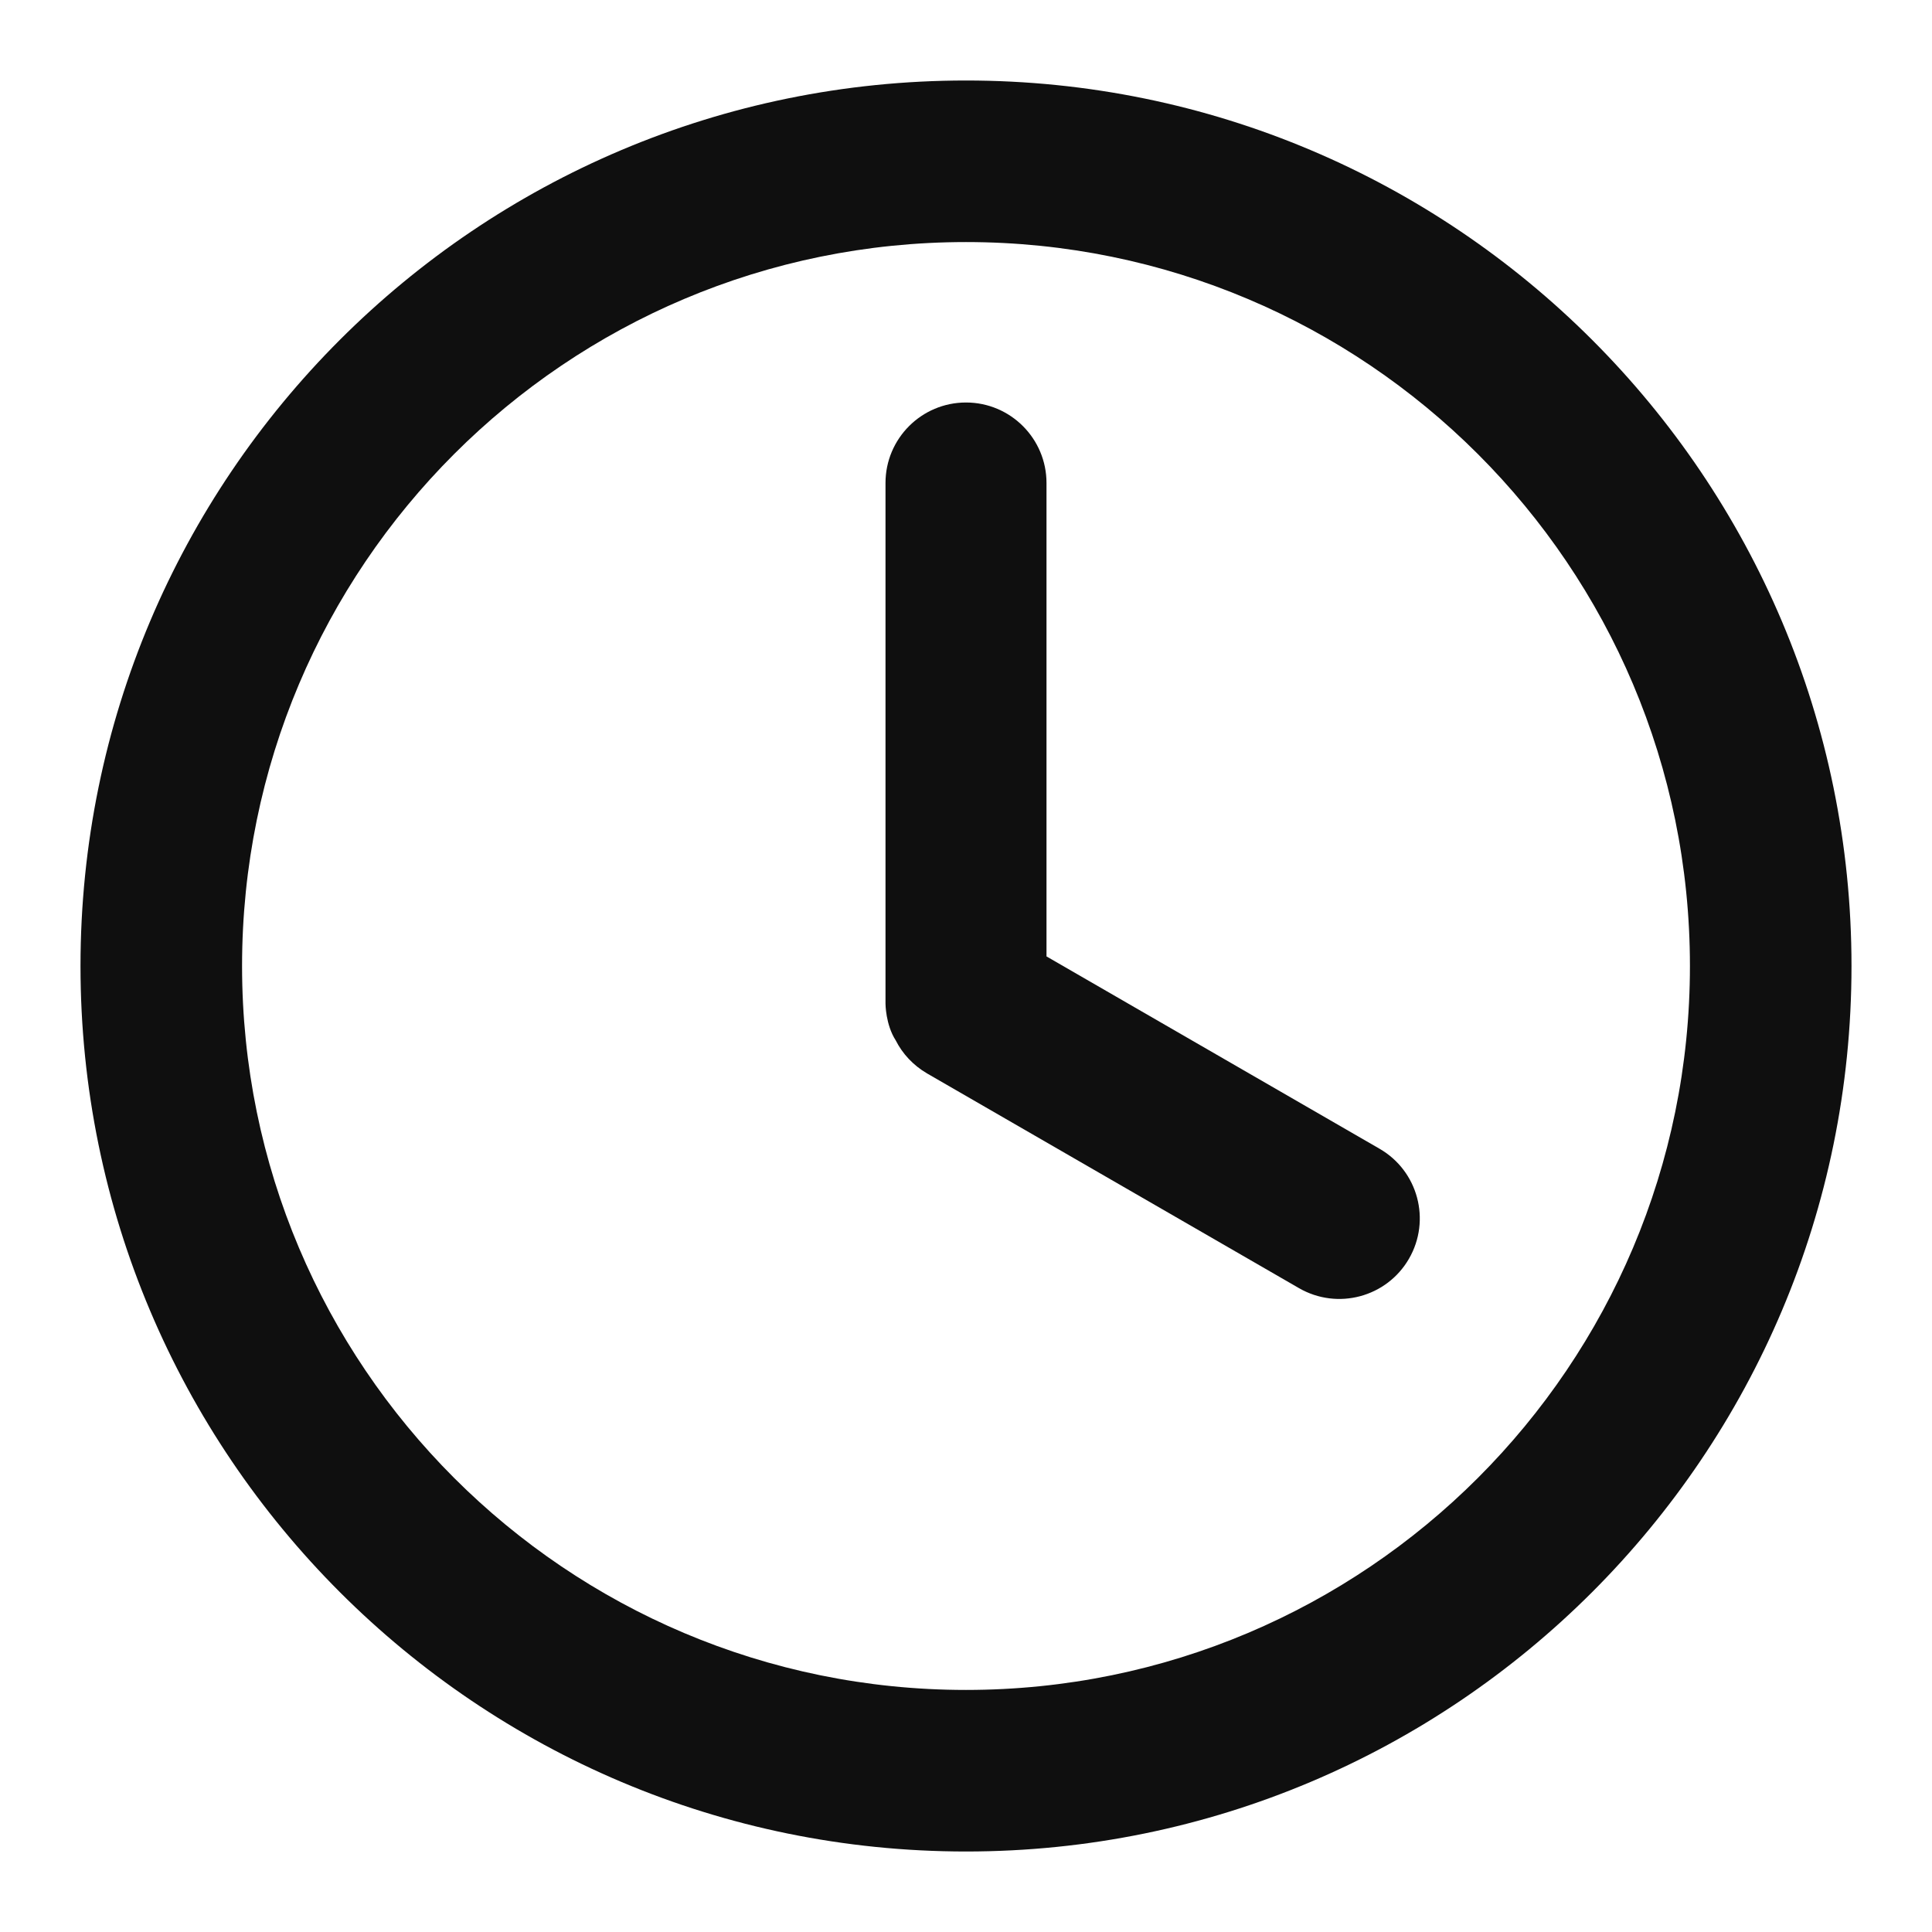
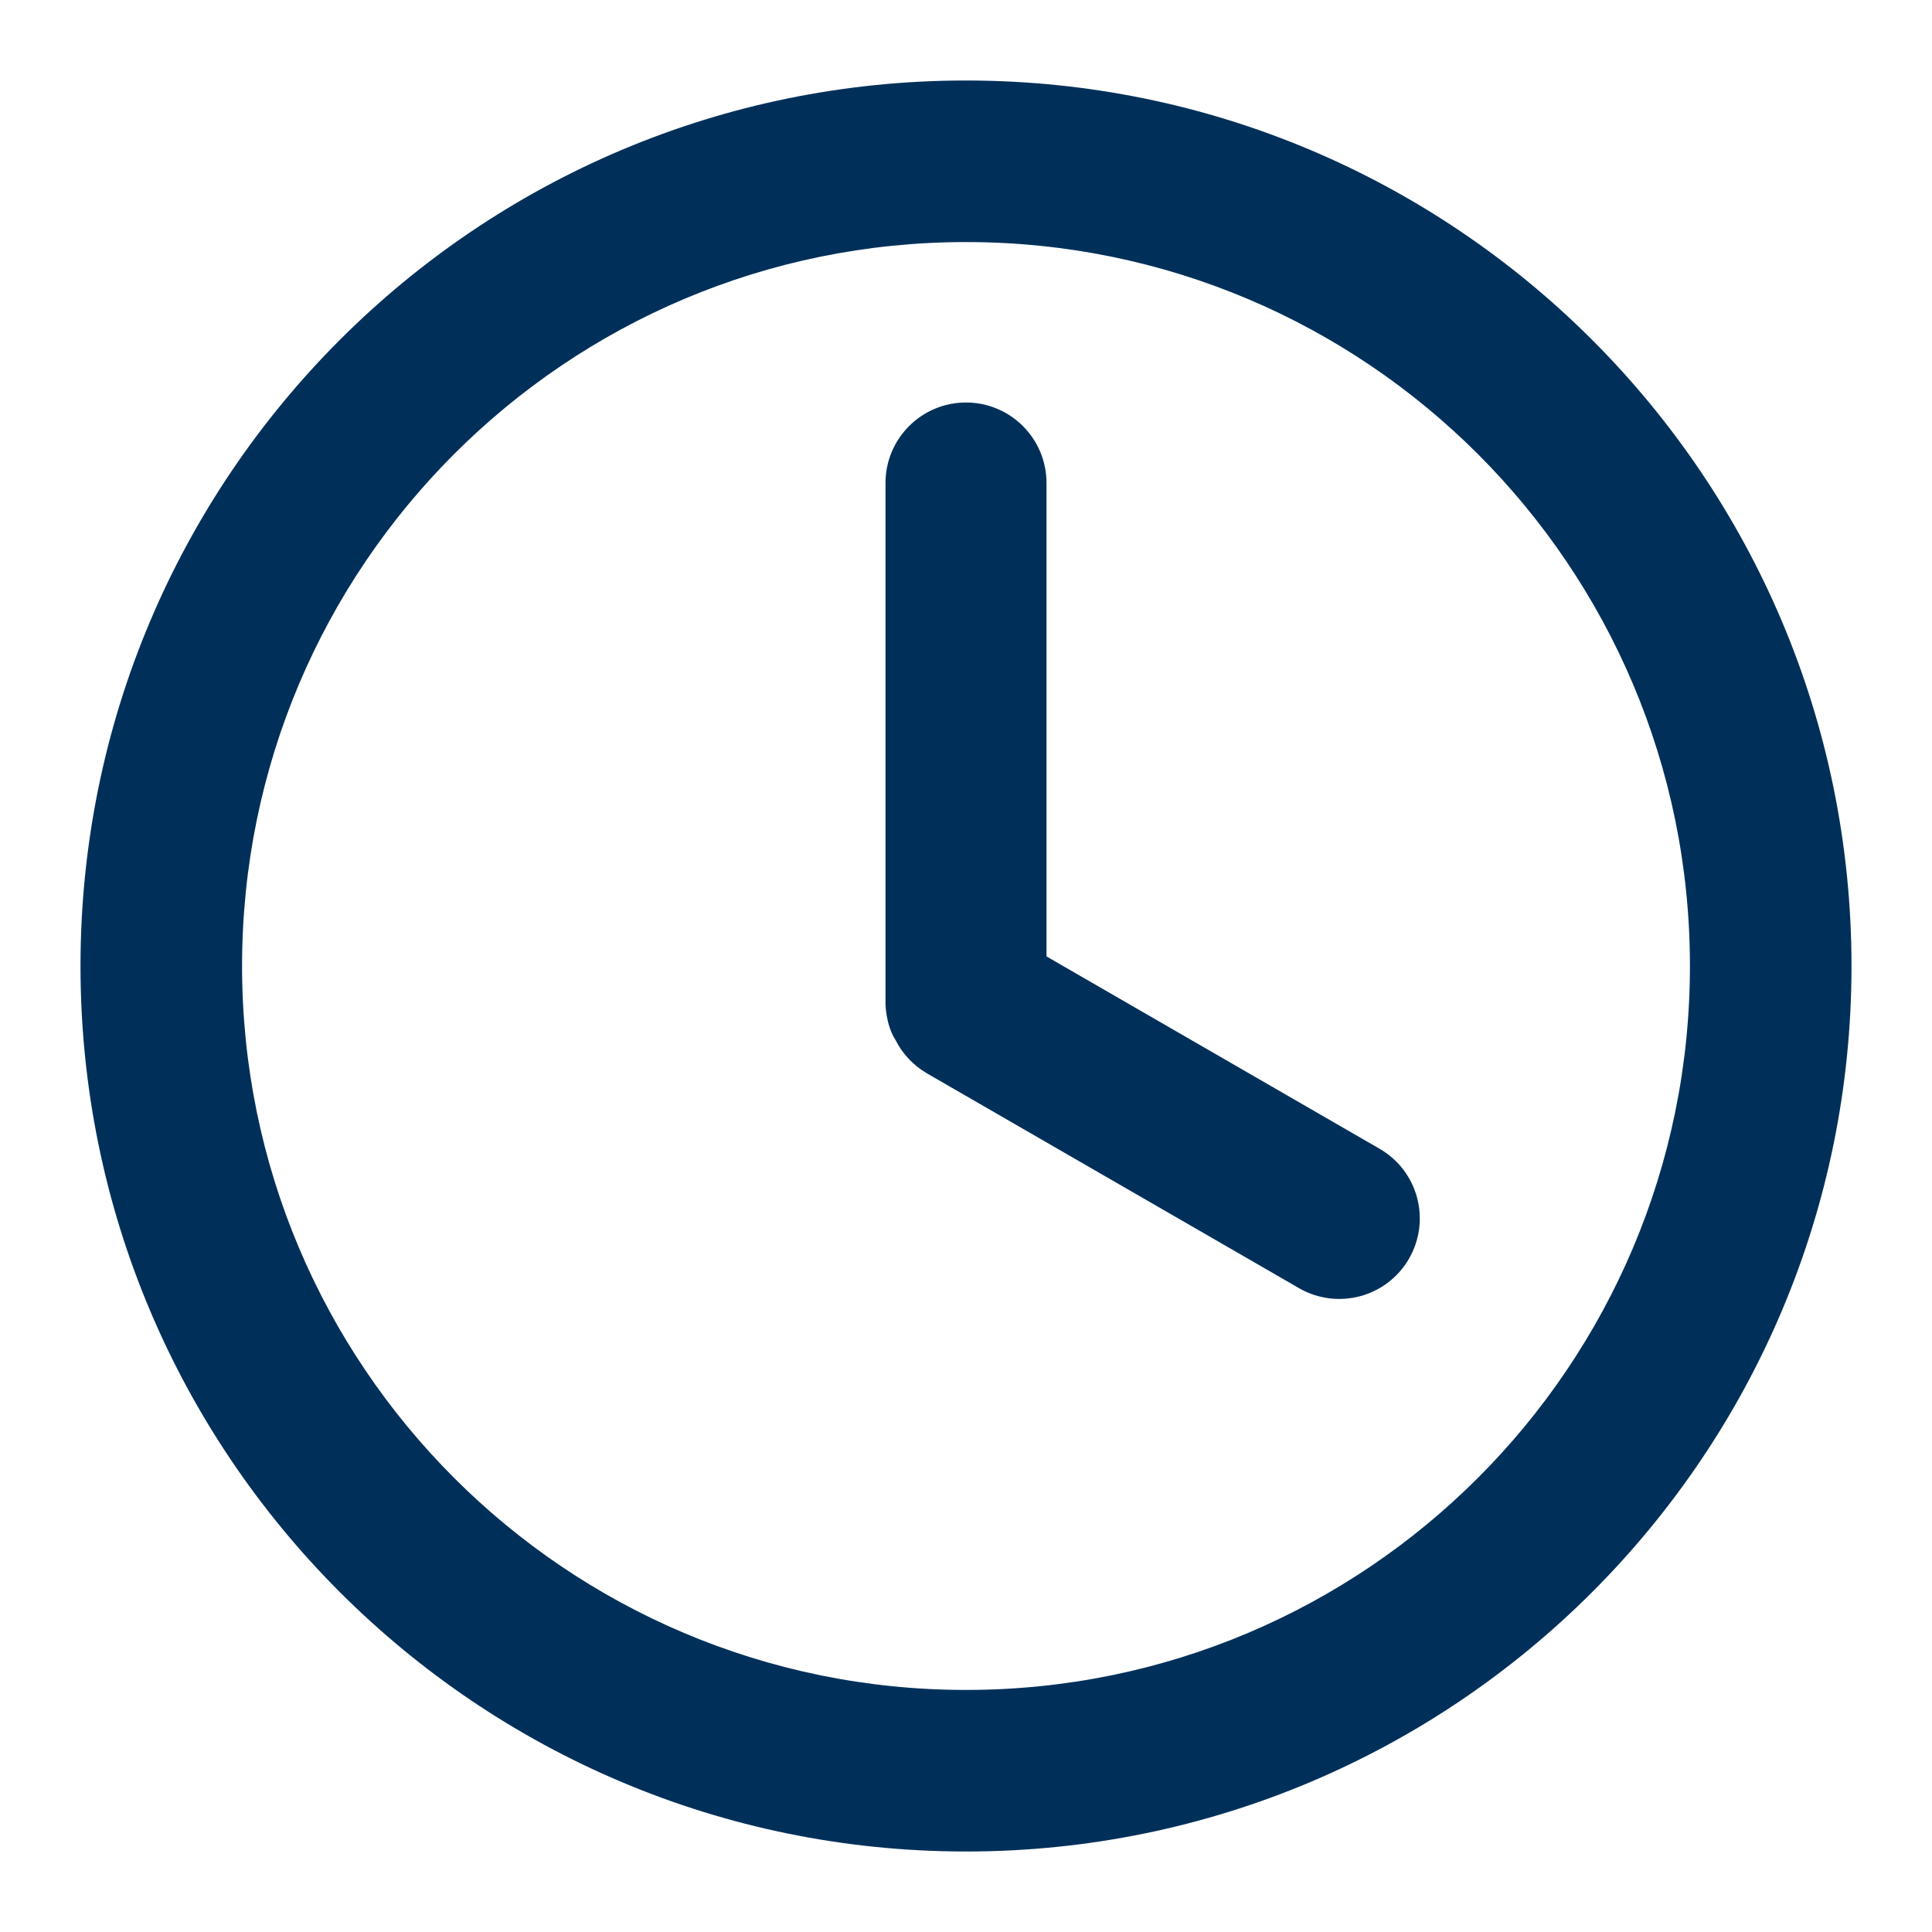
<svg xmlns="http://www.w3.org/2000/svg" width="800px" height="800px" viewBox="0 0 24 24" fill="none">
-   <path d="M23 12C23 18.075 18.075 23 12 23C5.925 23 1 18.075 1 12C1 5.925 5.925 1 12 1C18.075 1 23 5.925 23 12ZM3.007 12C3.007 16.967 7.033 20.993 12 20.993C16.967 20.993 20.993 16.967 20.993 12C20.993 7.033 16.967 3.007 12 3.007C7.033 3.007 3.007 7.033 3.007 12Z" fill="#0F0F0F" />
-   <path d="M12 5C11.448 5 11 5.448 11 6V12.467C11 12.467 11 12.727 11.127 12.924C11.211 13.09 11.344 13.234 11.517 13.335L16.137 16.002C16.616 16.278 17.227 16.114 17.503 15.636C17.779 15.158 17.616 14.546 17.137 14.27L13 11.881V6C13 5.448 12.552 5 12 5Z" fill="#0F0F0F" />
+   <path d="M23 12C23 18.075 18.075 23 12 23C5.925 23 1 18.075 1 12C1 5.925 5.925 1 12 1C18.075 1 23 5.925 23 12ZM3.007 12C3.007 16.967 7.033 20.993 12 20.993C16.967 20.993 20.993 16.967 20.993 12C20.993 7.033 16.967 3.007 12 3.007C7.033 3.007 3.007 7.033 3.007 12Z" fill="#00305a" />
+   <path d="M12 5C11.448 5 11 5.448 11 6V12.467C11 12.467 11 12.727 11.127 12.924C11.211 13.09 11.344 13.234 11.517 13.335L16.137 16.002C16.616 16.278 17.227 16.114 17.503 15.636C17.779 15.158 17.616 14.546 17.137 14.27L13 11.881V6C13 5.448 12.552 5 12 5Z" fill="#00305a" />
</svg>
